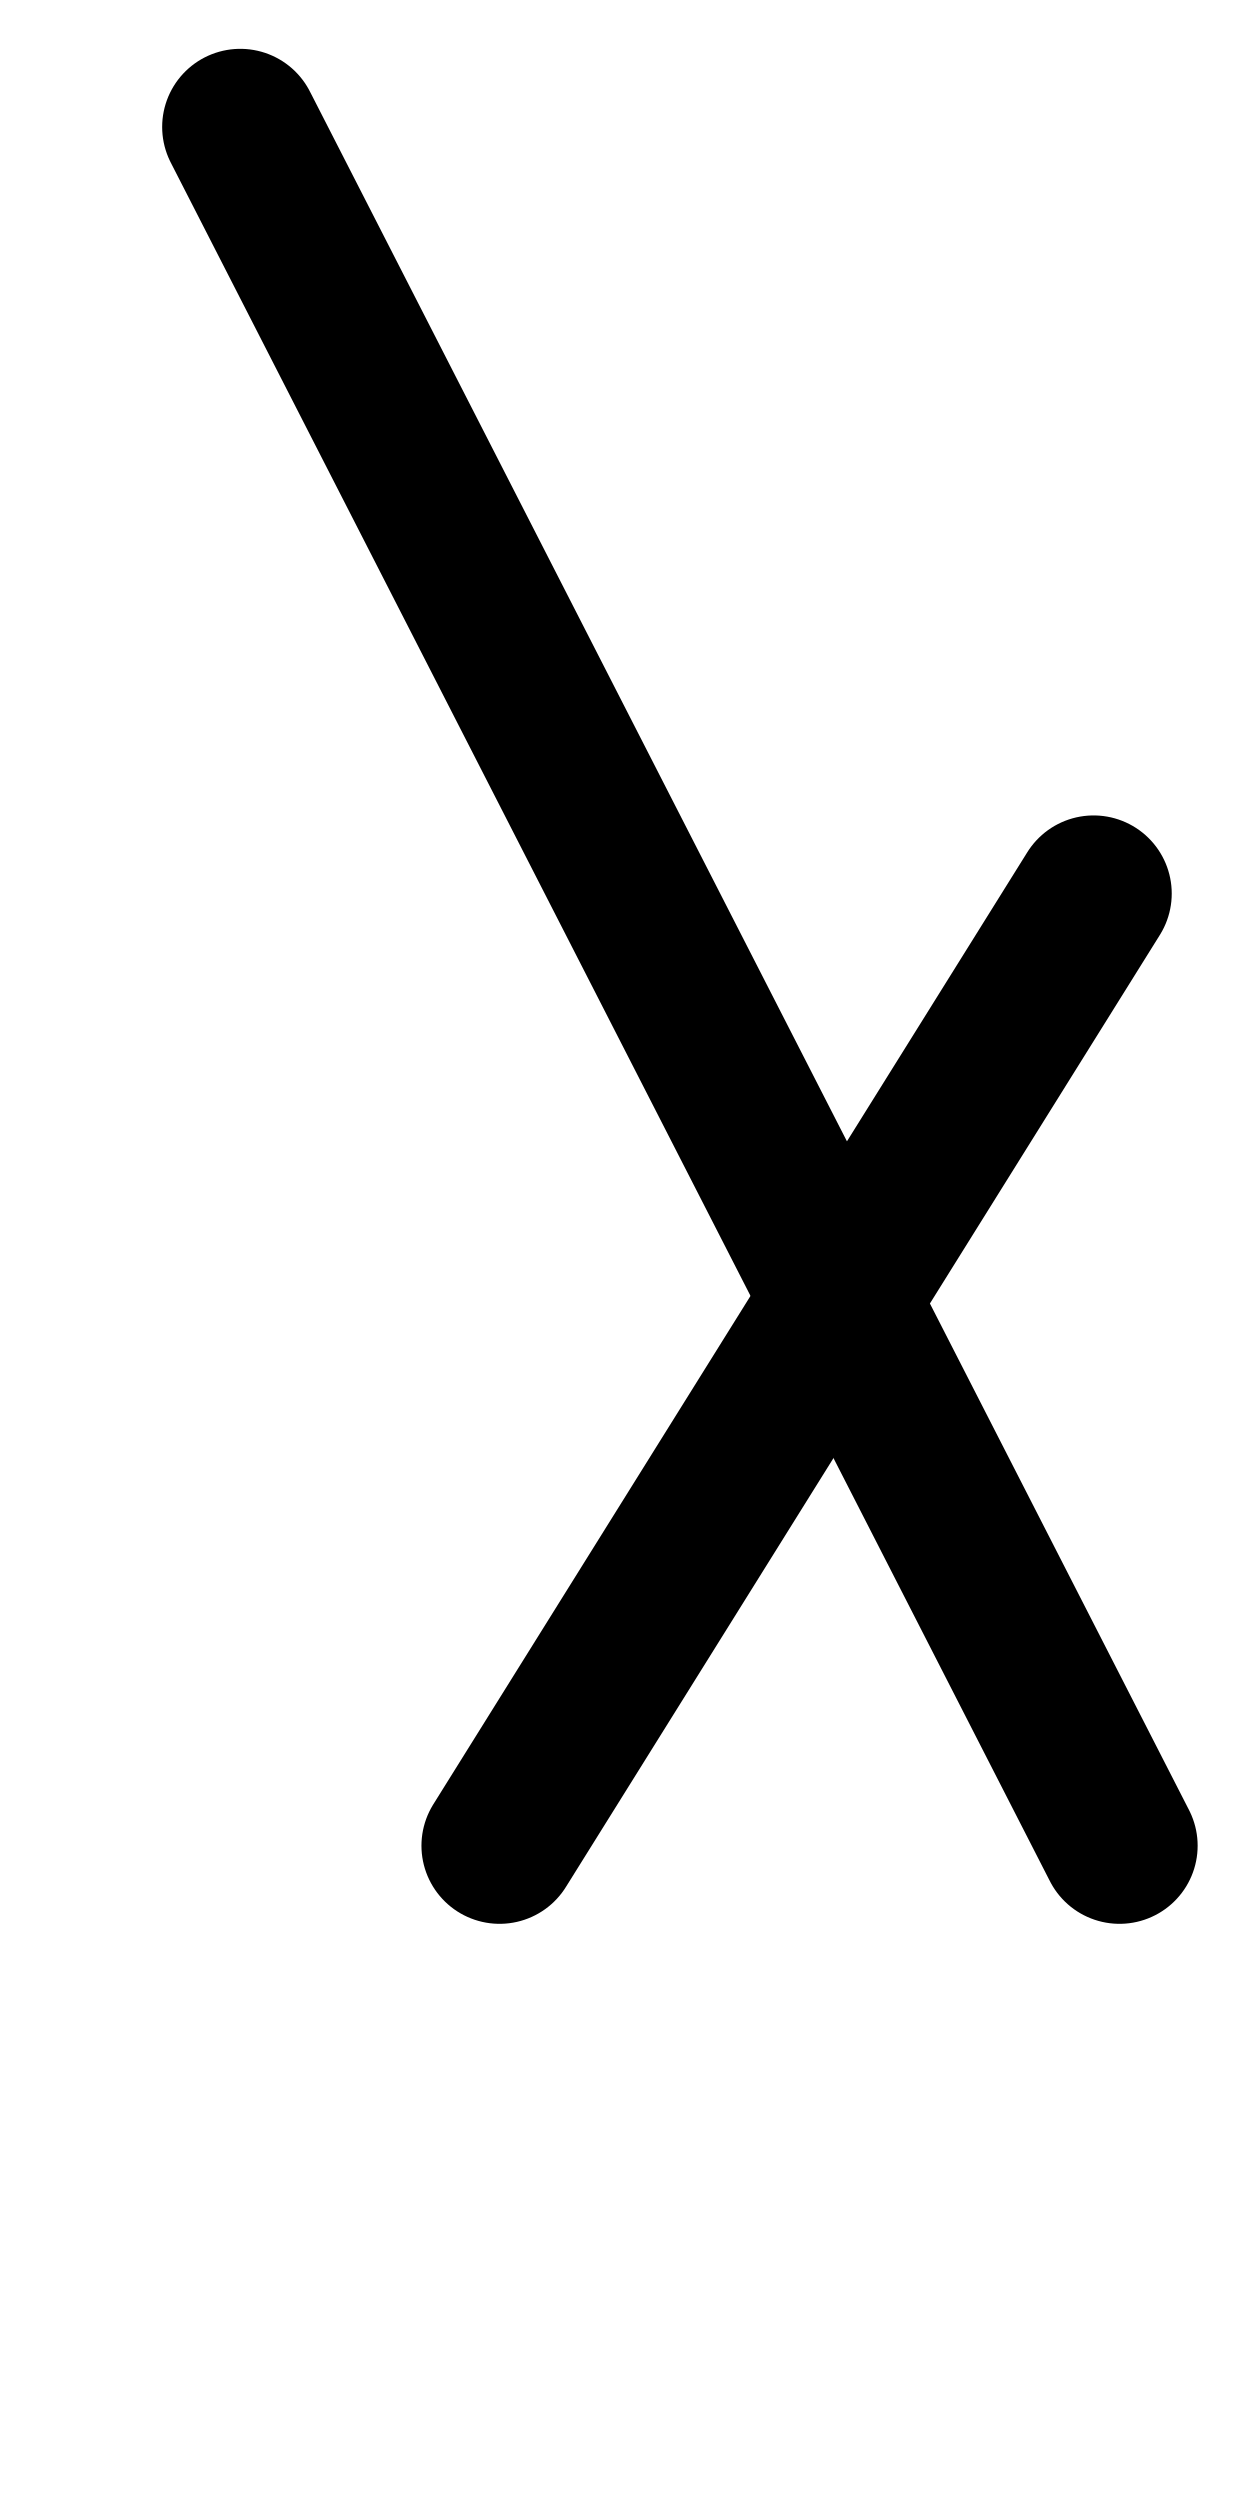
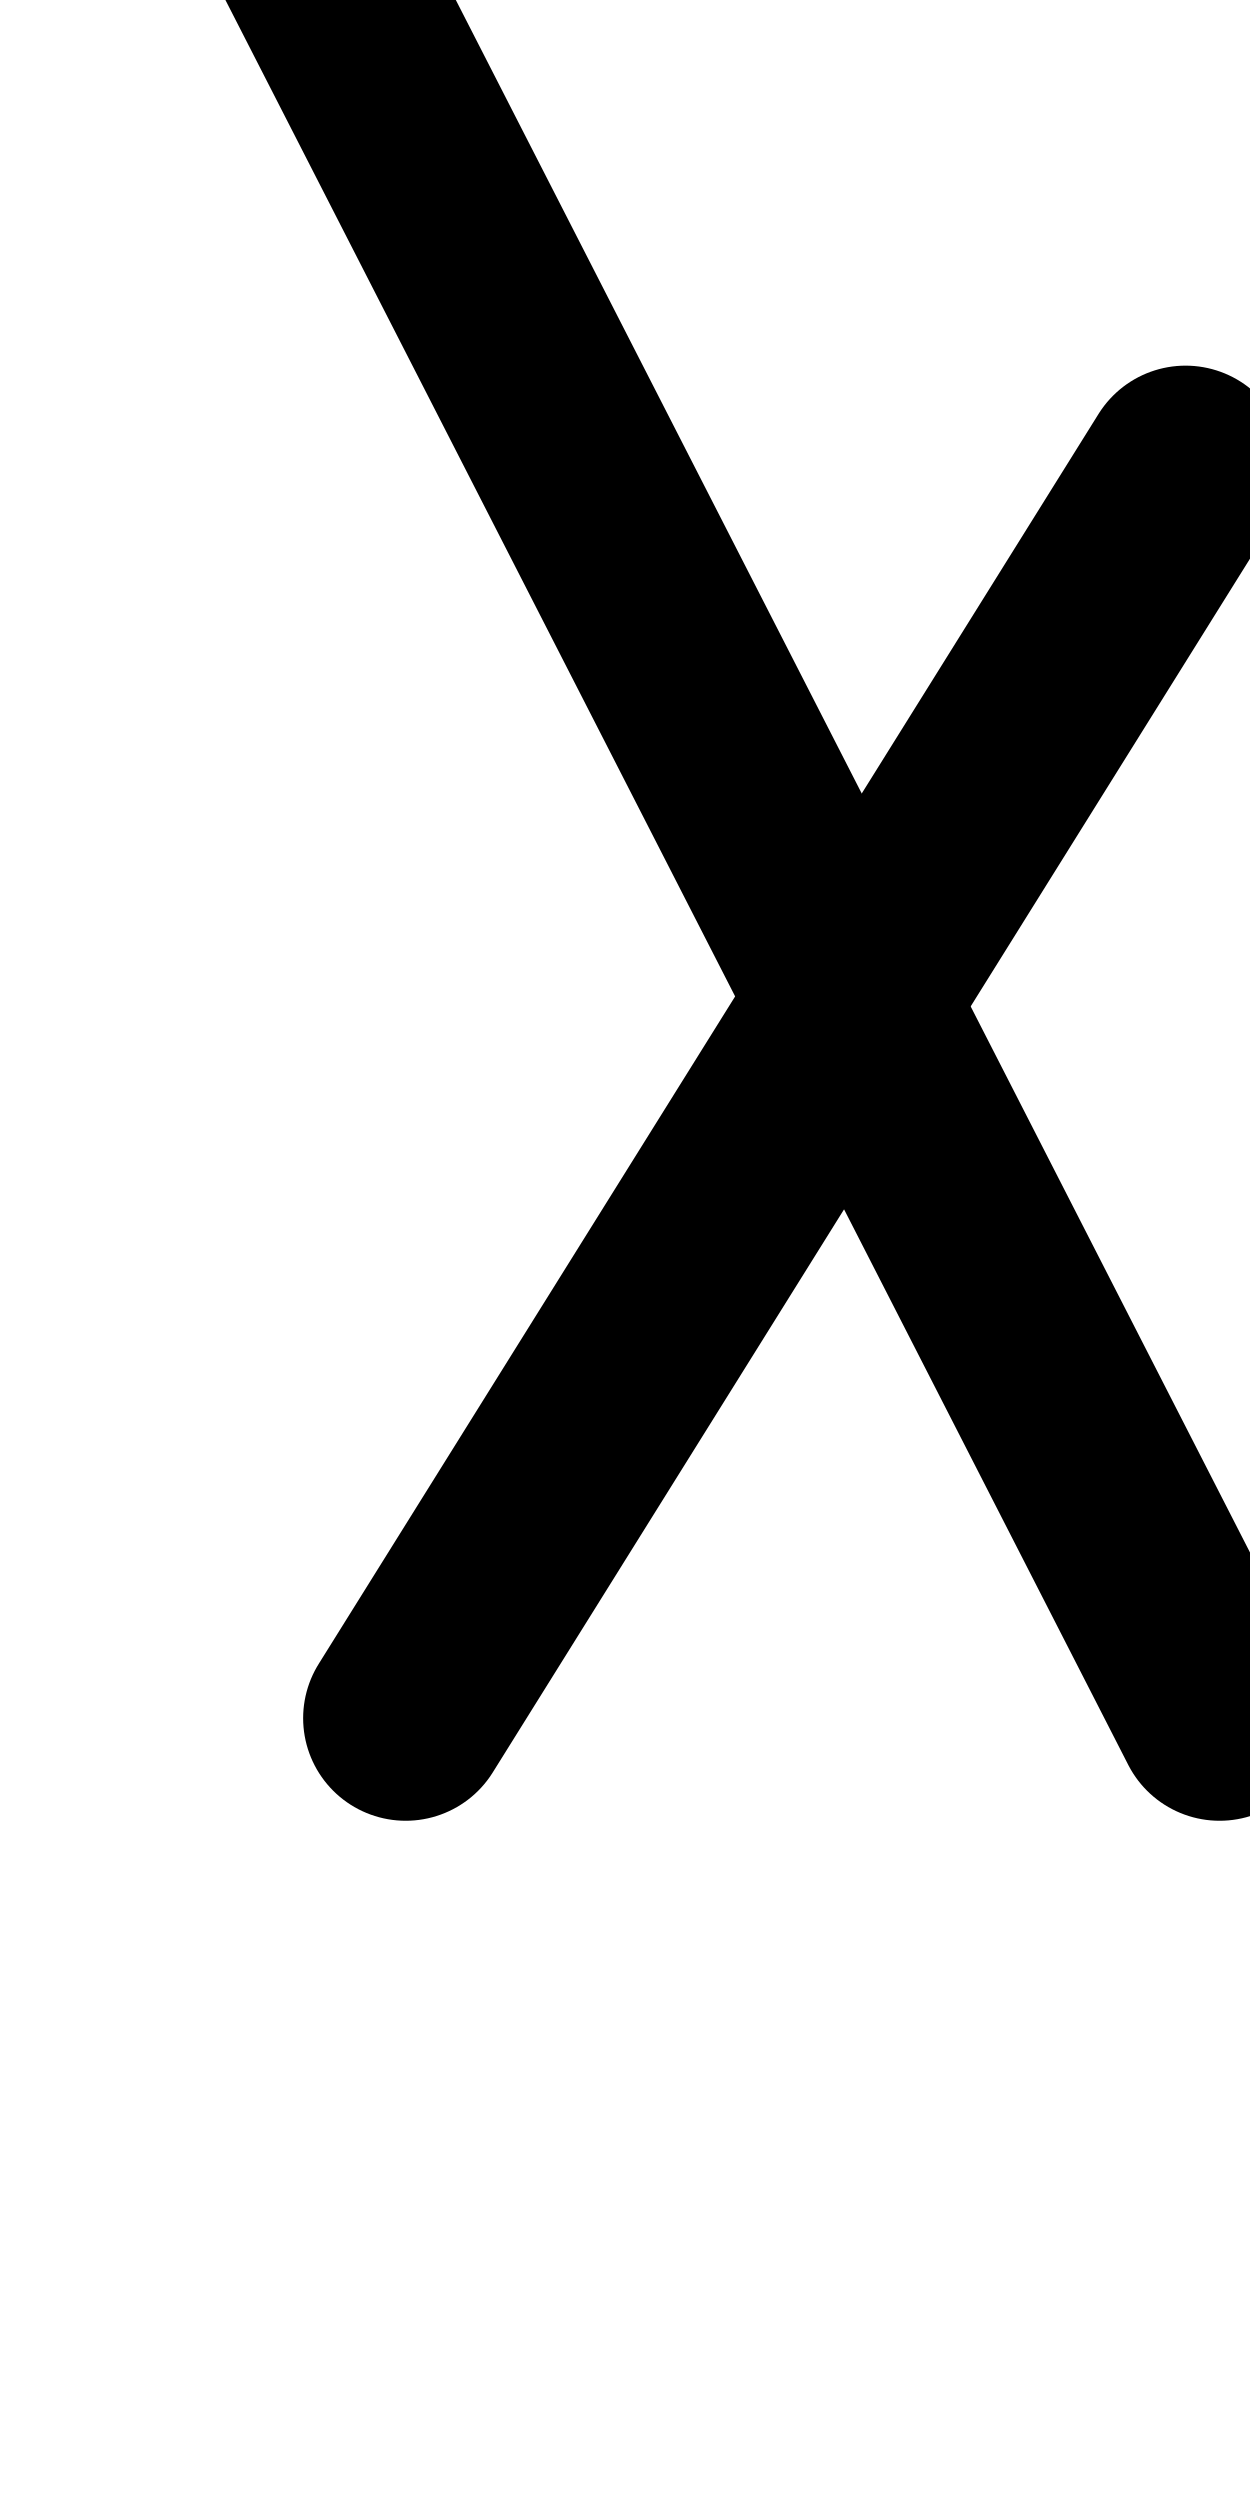
- <svg xmlns="http://www.w3.org/2000/svg" version="1.1" viewBox="-10 0 1024 2048" id="svg2" width="1024" height="2048">
+ <svg xmlns="http://www.w3.org/2000/svg" version="1.1" viewBox="-10 0 500 1000" id="svg2" width="500" height="1000">
  <defs id="defs10" />
  <g id="g4720" transform="matrix(1.0663,0,0,-1.0663,68.33568,1499.684)" style="opacity:0.451" />
  <g transform="matrix(1,0,0,-1,0,1418)" id="g4" />
-   <path style="opacity:1;fill:none;fill-rule:evenodd;stroke:#000000;stroke-width:128;stroke-linecap:round;stroke-linejoin:round;stroke-miterlimit:4;stroke-dasharray:none;stroke-opacity:1" d="M 907.107,1512 186.843,104" id="path4732" />
-   <path id="path4141" d="M 399.25,1512 885.886,732" style="opacity:1;fill:none;fill-rule:evenodd;stroke:#000000;stroke-width:128;stroke-linecap:round;stroke-linejoin:round;stroke-miterlimit:4;stroke-dasharray:none;stroke-opacity:1" />
+   <path style="opacity:1;fill:none;fill-rule:evenodd;stroke:#000000;stroke-width:82.051;stroke-linecap:round;stroke-linejoin:round;stroke-miterlimit:4;stroke-dasharray:none;stroke-opacity:1" d="M 477.828,687.282 16.122,-215.282" id="path4732" />
+   <path id="path4141" d="M 152.28,687.282 464.226,187.282" style="opacity:1;fill:none;fill-rule:evenodd;stroke:#000000;stroke-width:82.051;stroke-linecap:round;stroke-linejoin:round;stroke-miterlimit:4;stroke-dasharray:none;stroke-opacity:1" />
</svg>
